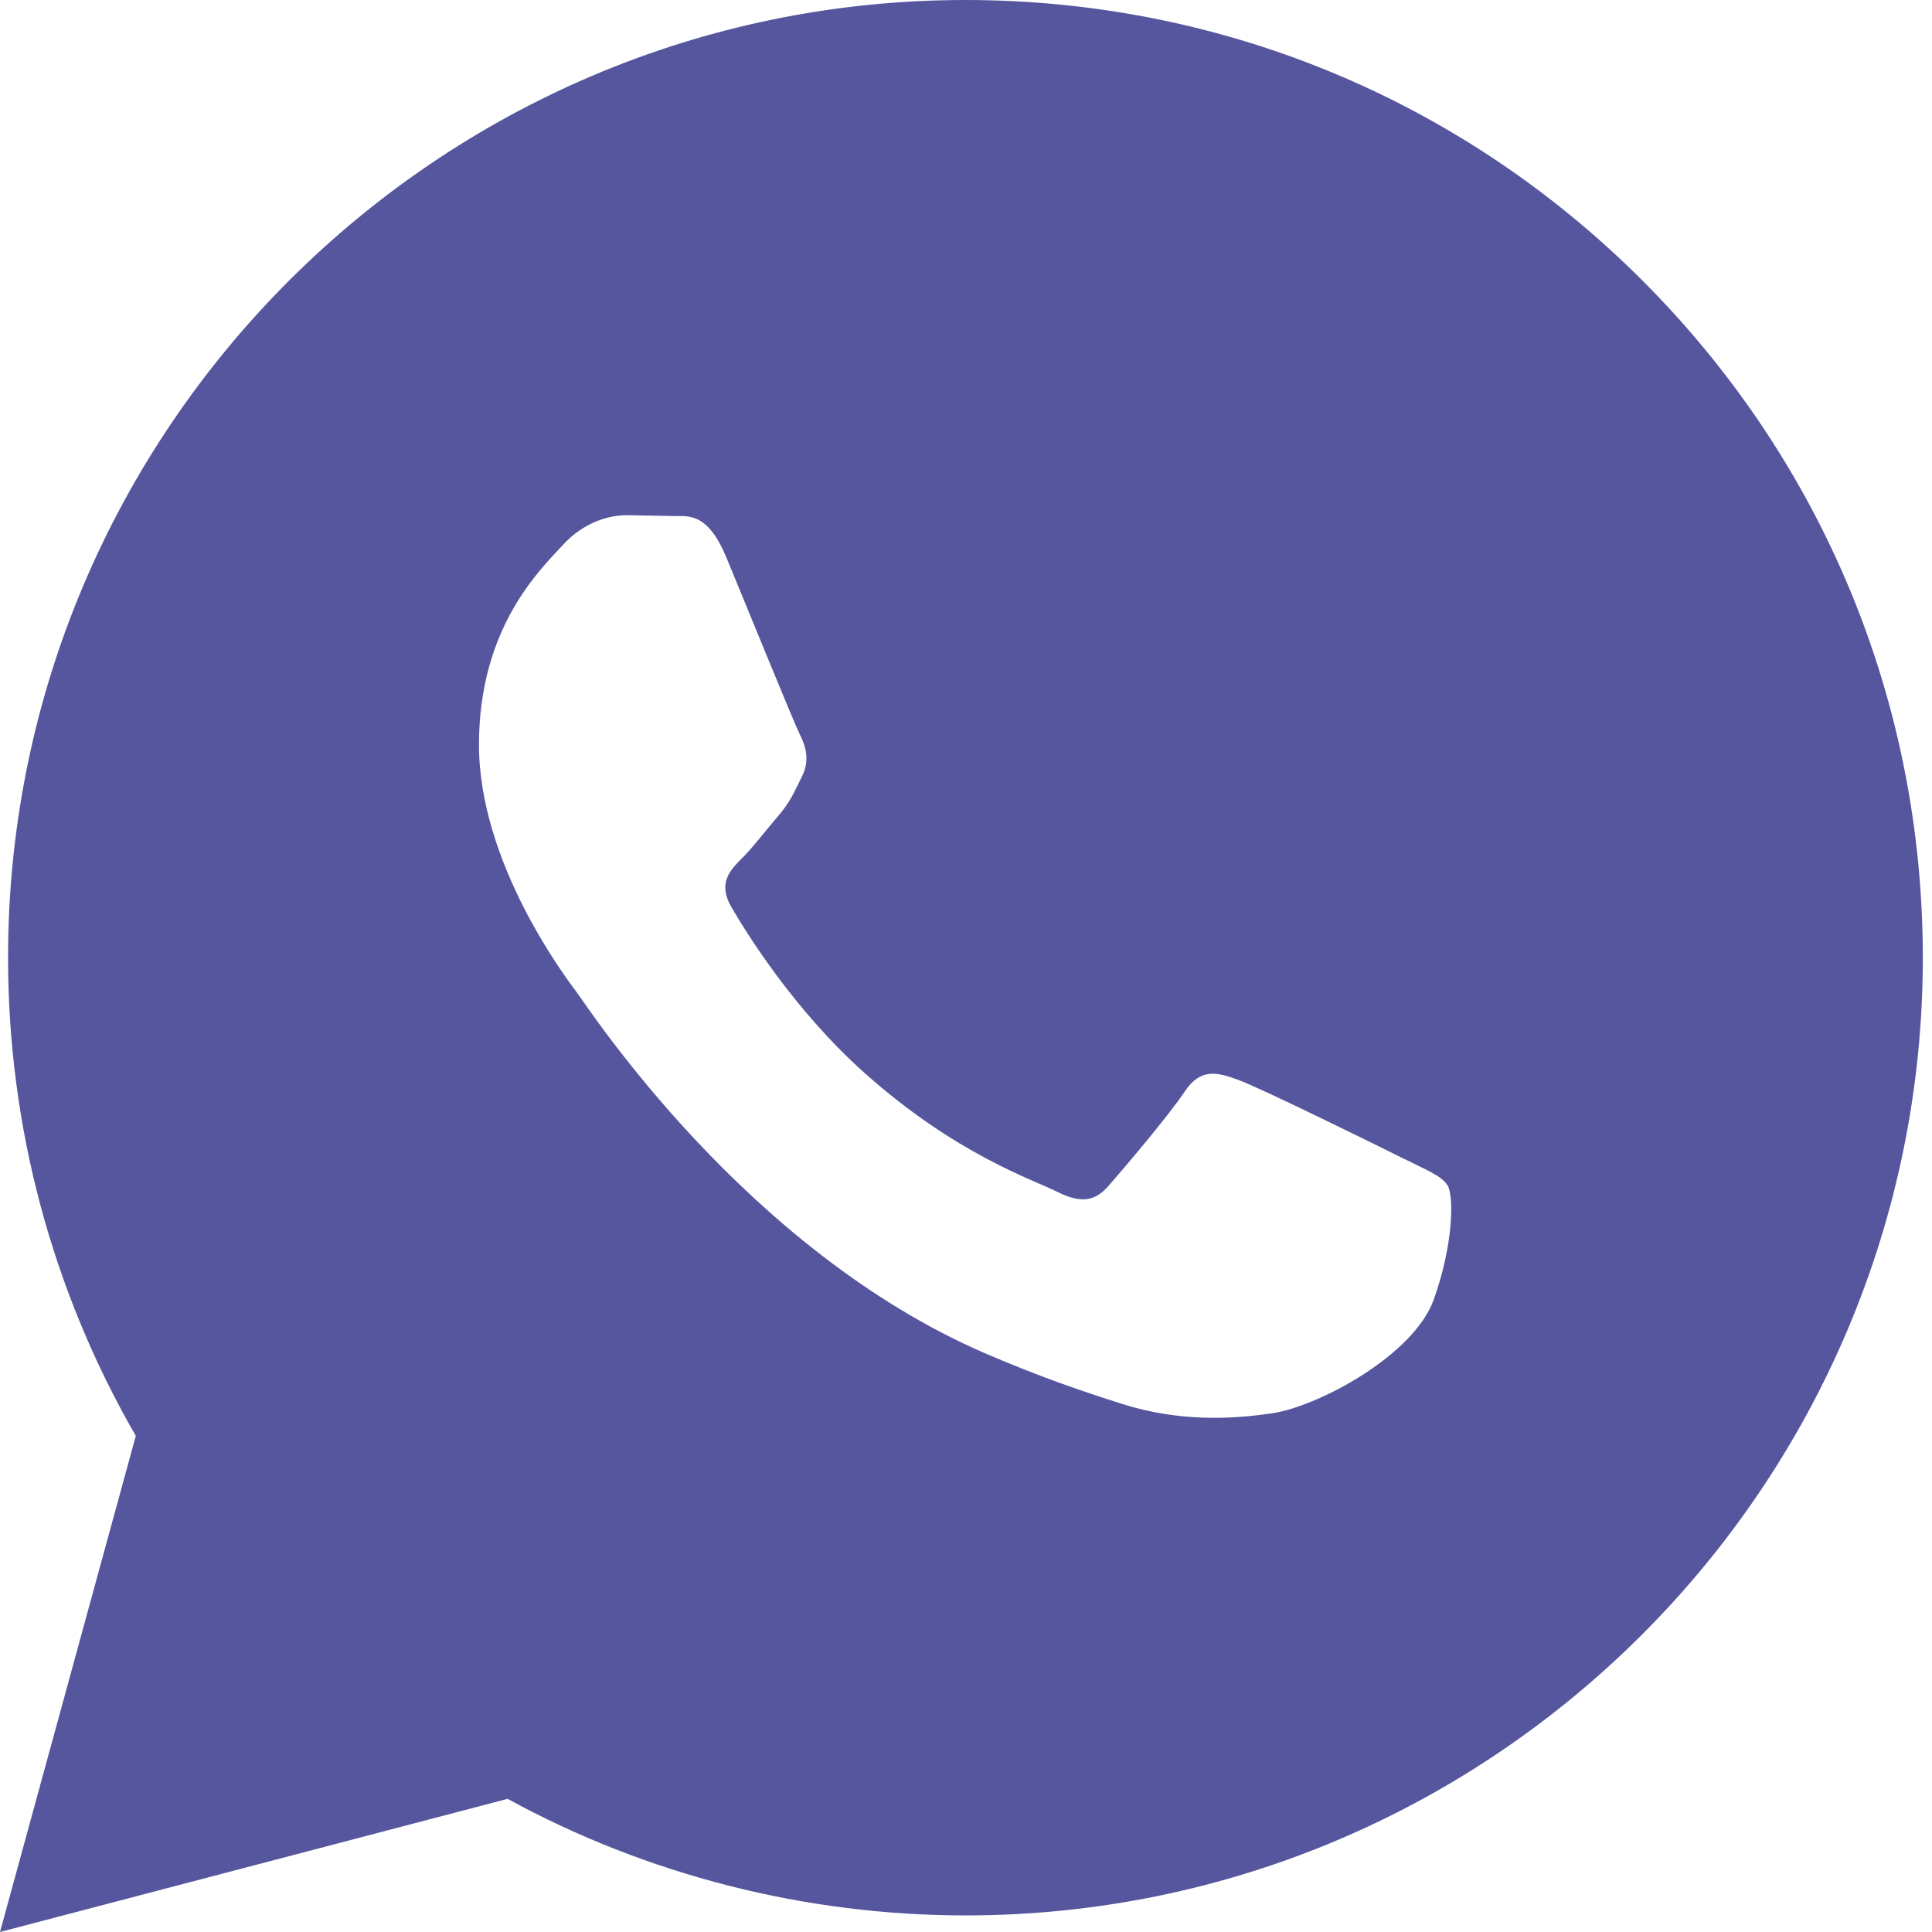
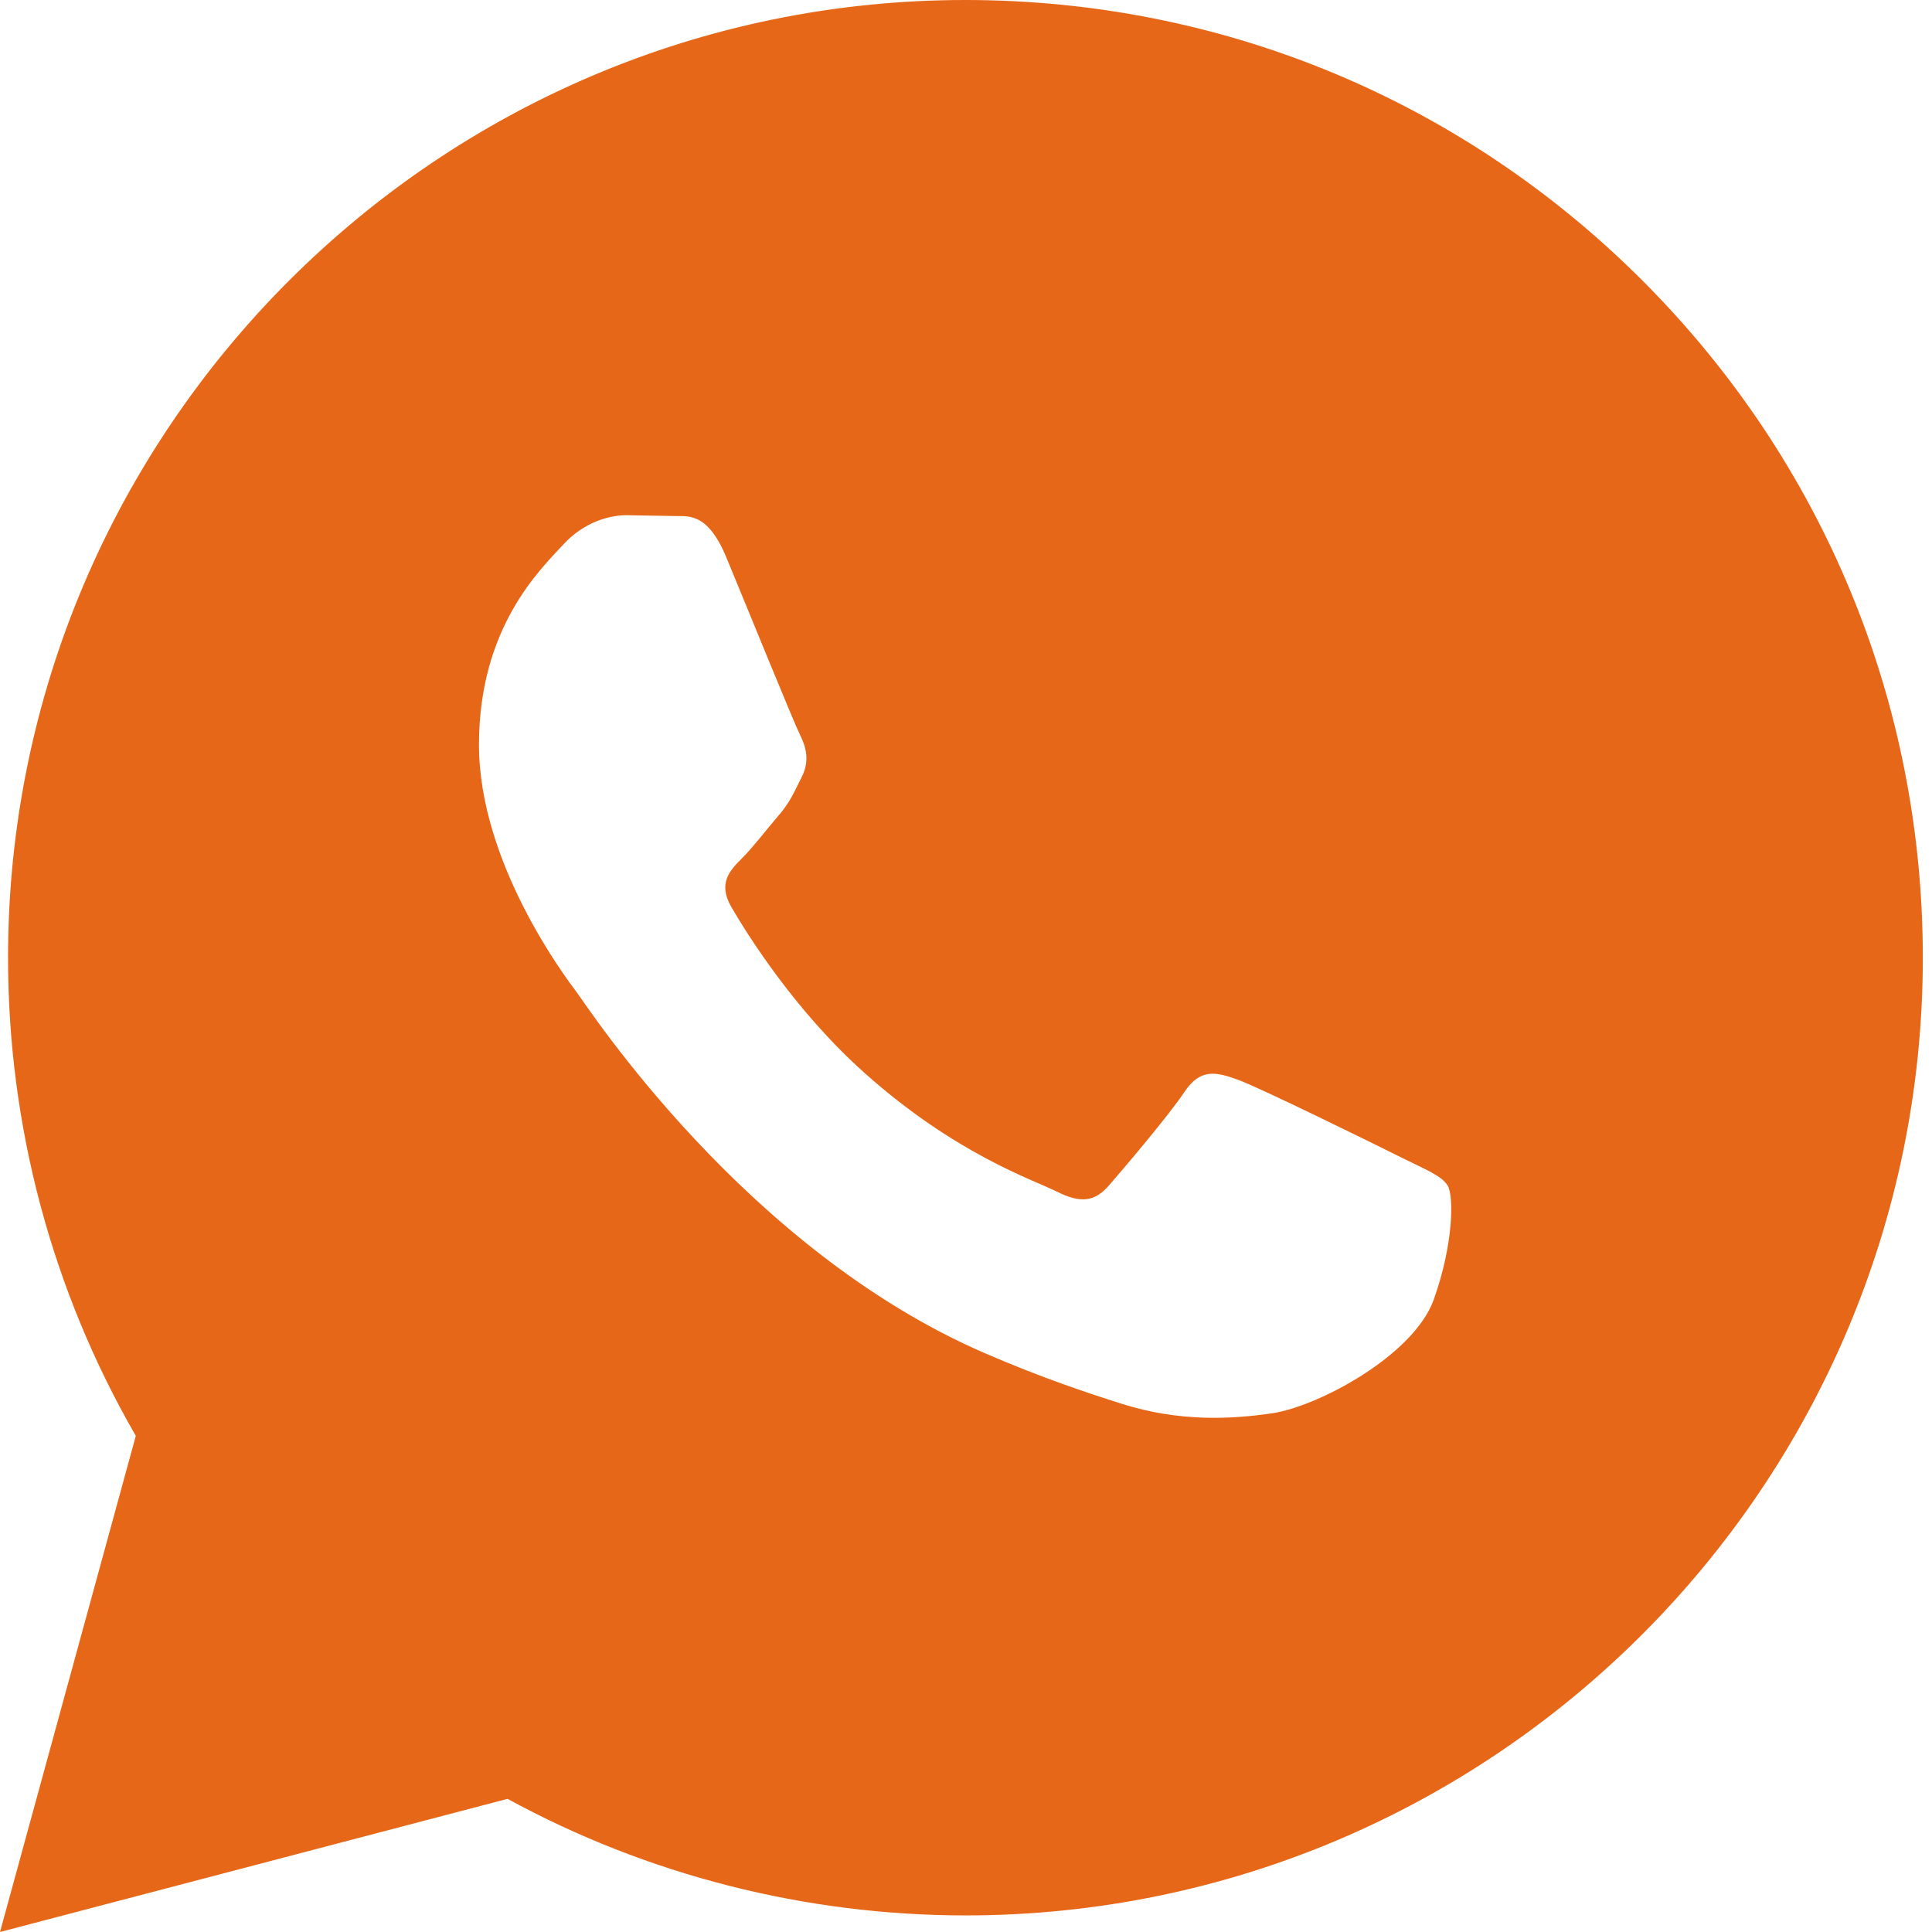
<svg xmlns="http://www.w3.org/2000/svg" width="24" height="24" viewBox="0 0 24 24" fill="none">
-   <path d="M0 24L1.687 17.837C0.646 16.033 0.099 13.988 0.1 11.891C0.103 5.335 5.438 0 11.993 0C15.174 0.001 18.16 1.24 20.406 3.488C22.651 5.736 23.887 8.724 23.886 11.902C23.883 18.459 18.548 23.794 11.993 23.794C10.003 23.793 8.042 23.294 6.305 22.346L0 24ZM17.984 14.729C17.91 14.605 17.712 14.531 17.414 14.382C17.117 14.233 15.656 13.514 15.383 13.415C15.111 13.316 14.913 13.266 14.714 13.564C14.516 13.861 13.946 14.531 13.773 14.729C13.6 14.927 13.426 14.952 13.129 14.803C12.832 14.654 11.874 14.341 10.739 13.328C9.856 12.54 9.259 11.567 9.086 11.269C8.913 10.972 9.068 10.811 9.216 10.663C9.35 10.53 9.513 10.316 9.662 10.142C9.813 9.97 9.862 9.846 9.962 9.647C10.061 9.449 10.012 9.275 9.937 9.126C9.862 8.978 9.268 7.515 9.021 6.92C8.779 6.341 8.534 6.419 8.352 6.41L7.782 6.4C7.584 6.4 7.262 6.474 6.99 6.772C6.718 7.07 5.95 7.788 5.95 9.251C5.95 10.714 7.015 12.127 7.163 12.325C7.312 12.523 9.258 15.525 12.239 16.812C12.948 17.118 13.502 17.301 13.933 17.438C14.645 17.664 15.293 17.632 15.805 17.556C16.376 17.471 17.563 16.837 17.811 16.143C18.059 15.448 18.059 14.853 17.984 14.729Z" fill="#55569E" />
+   <path d="M0 24L1.687 17.837C0.646 16.033 0.099 13.988 0.1 11.891C0.103 5.335 5.438 0 11.993 0C15.174 0.001 18.16 1.24 20.406 3.488C22.651 5.736 23.887 8.724 23.886 11.902C23.883 18.459 18.548 23.794 11.993 23.794C10.003 23.793 8.042 23.294 6.305 22.346L0 24ZM17.984 14.729C17.91 14.605 17.712 14.531 17.414 14.382C17.117 14.233 15.656 13.514 15.383 13.415C15.111 13.316 14.913 13.266 14.714 13.564C14.516 13.861 13.946 14.531 13.773 14.729C13.6 14.927 13.426 14.952 13.129 14.803C12.832 14.654 11.874 14.341 10.739 13.328C9.856 12.54 9.259 11.567 9.086 11.269C8.913 10.972 9.068 10.811 9.216 10.663C9.35 10.53 9.513 10.316 9.662 10.142C9.813 9.97 9.862 9.846 9.962 9.647C10.061 9.449 10.012 9.275 9.937 9.126C9.862 8.978 9.268 7.515 9.021 6.92C8.779 6.341 8.534 6.419 8.352 6.41L7.782 6.4C7.584 6.4 7.262 6.474 6.99 6.772C6.718 7.07 5.95 7.788 5.95 9.251C5.95 10.714 7.015 12.127 7.163 12.325C7.312 12.523 9.258 15.525 12.239 16.812C12.948 17.118 13.502 17.301 13.933 17.438C14.645 17.664 15.293 17.632 15.805 17.556C16.376 17.471 17.563 16.837 17.811 16.143C18.059 15.448 18.059 14.853 17.984 14.729Z" fill="#e76718" />
</svg>
